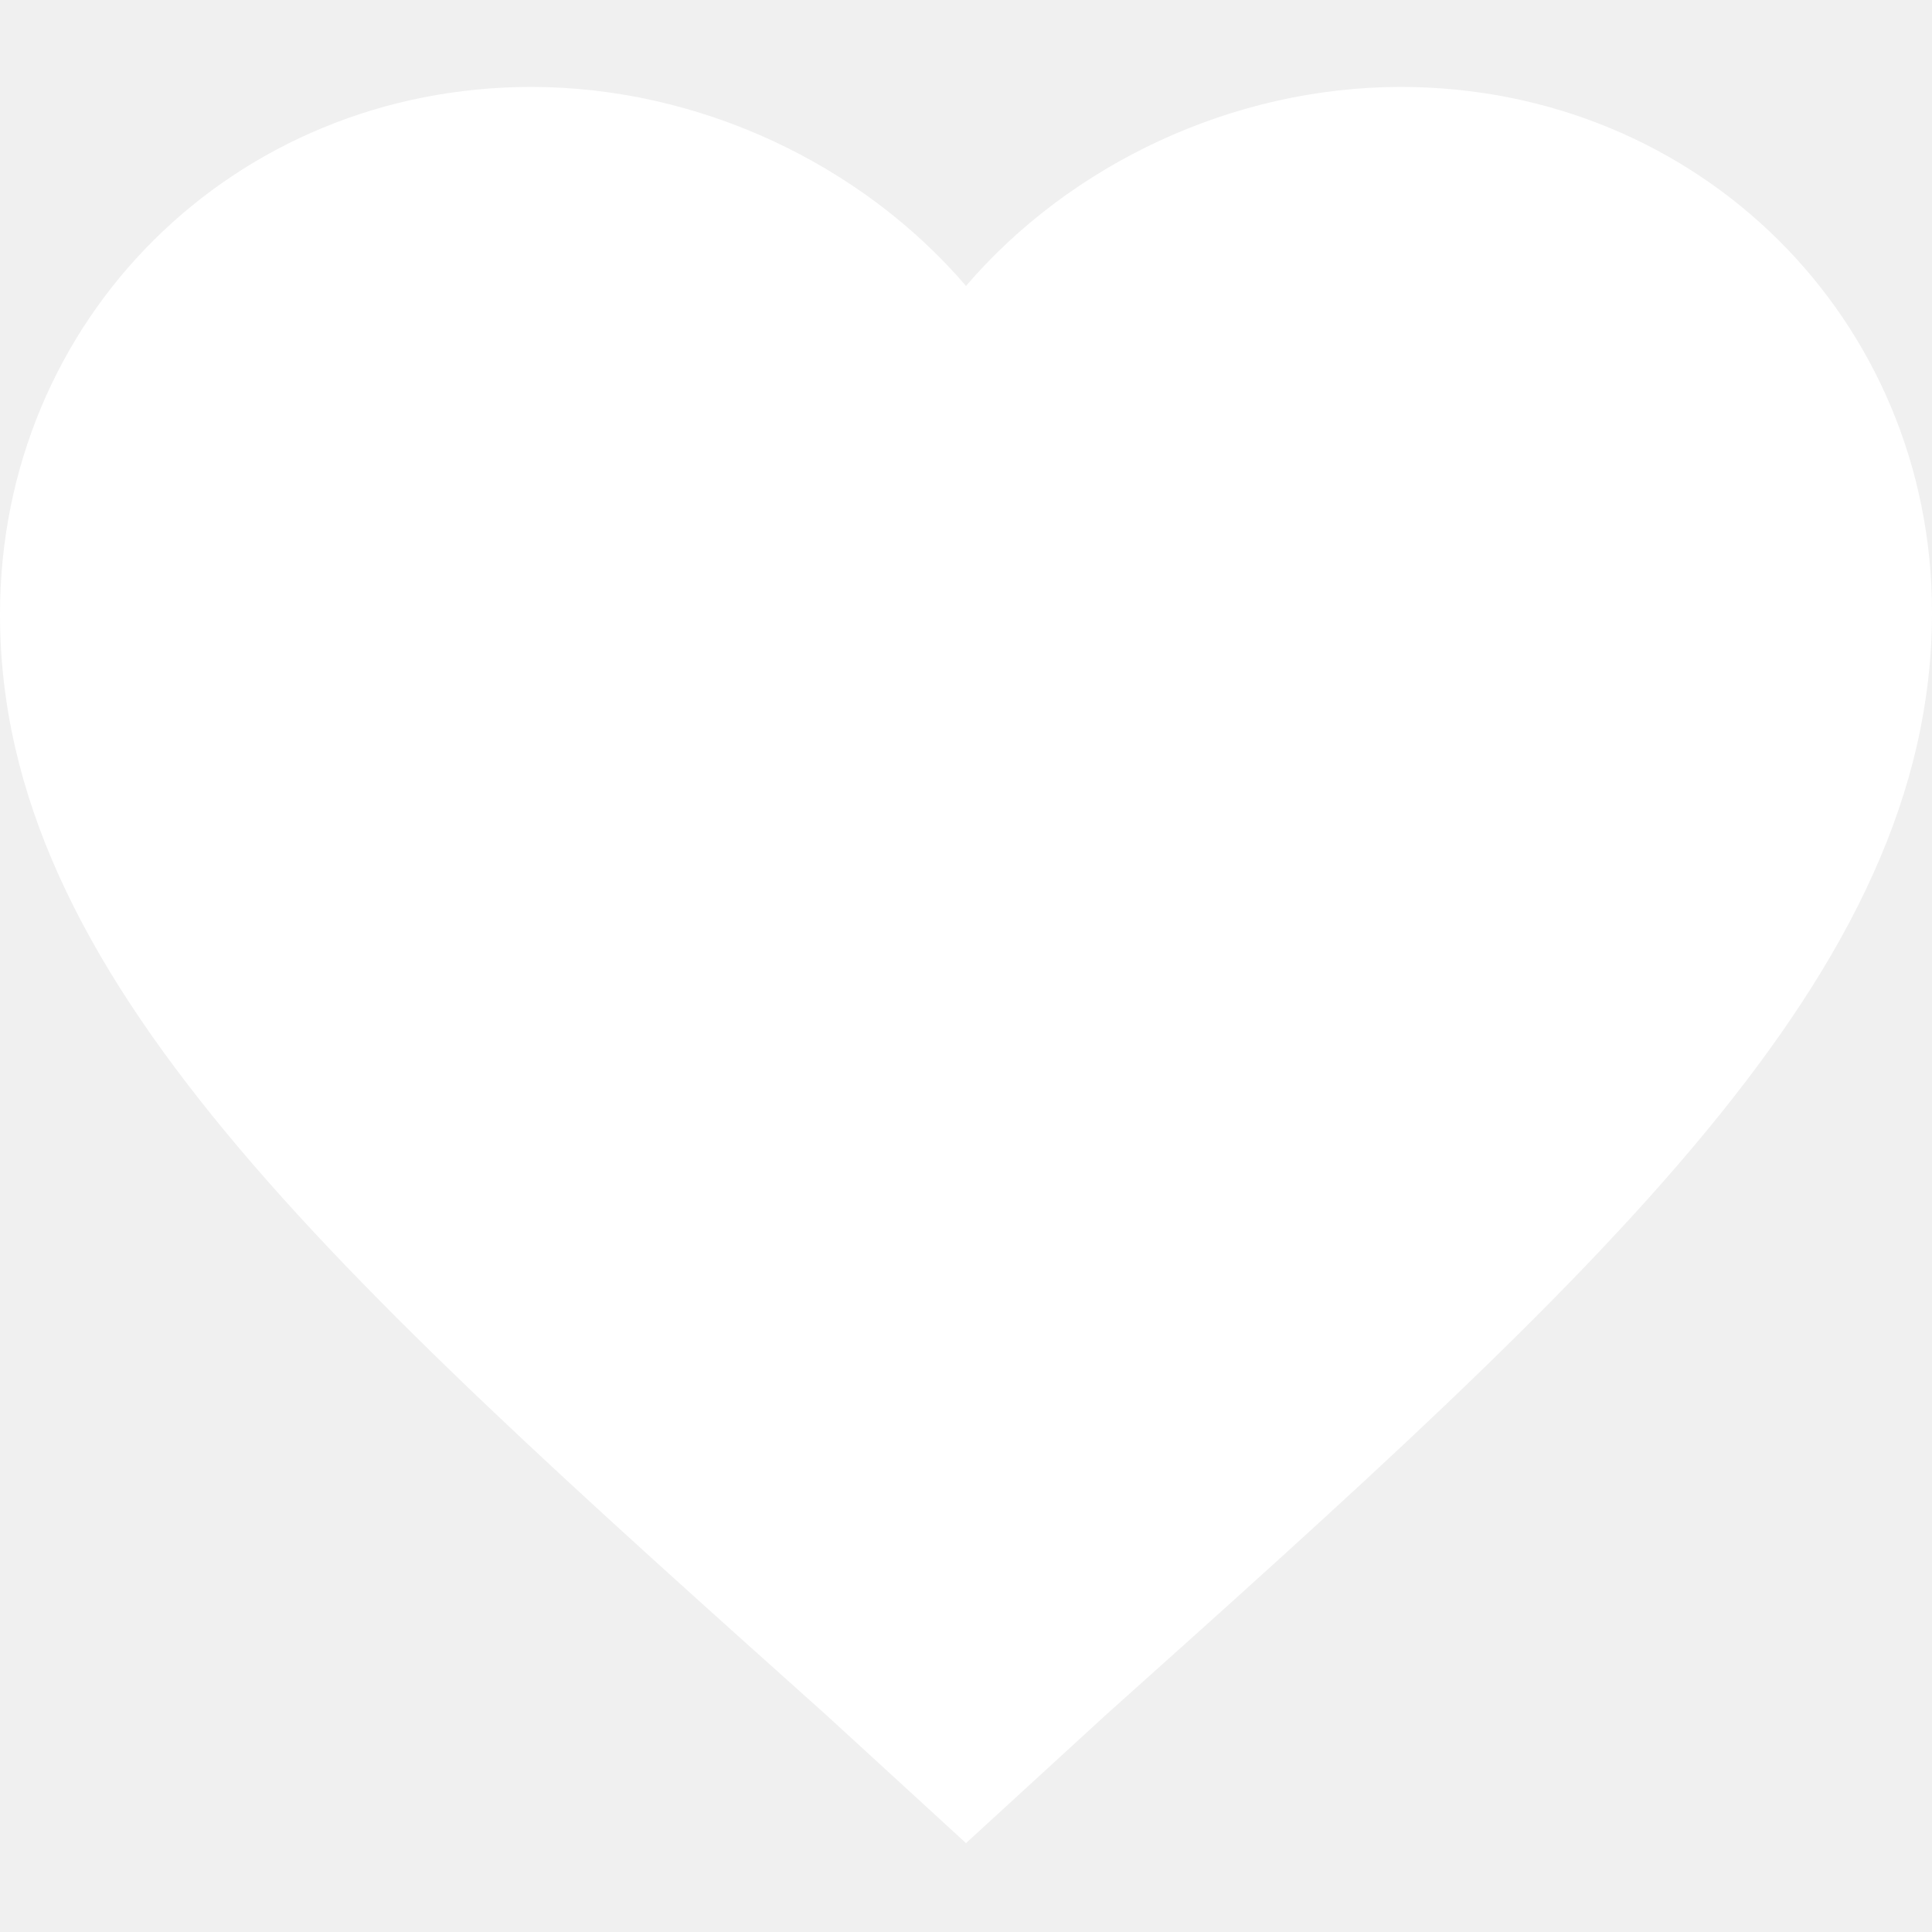
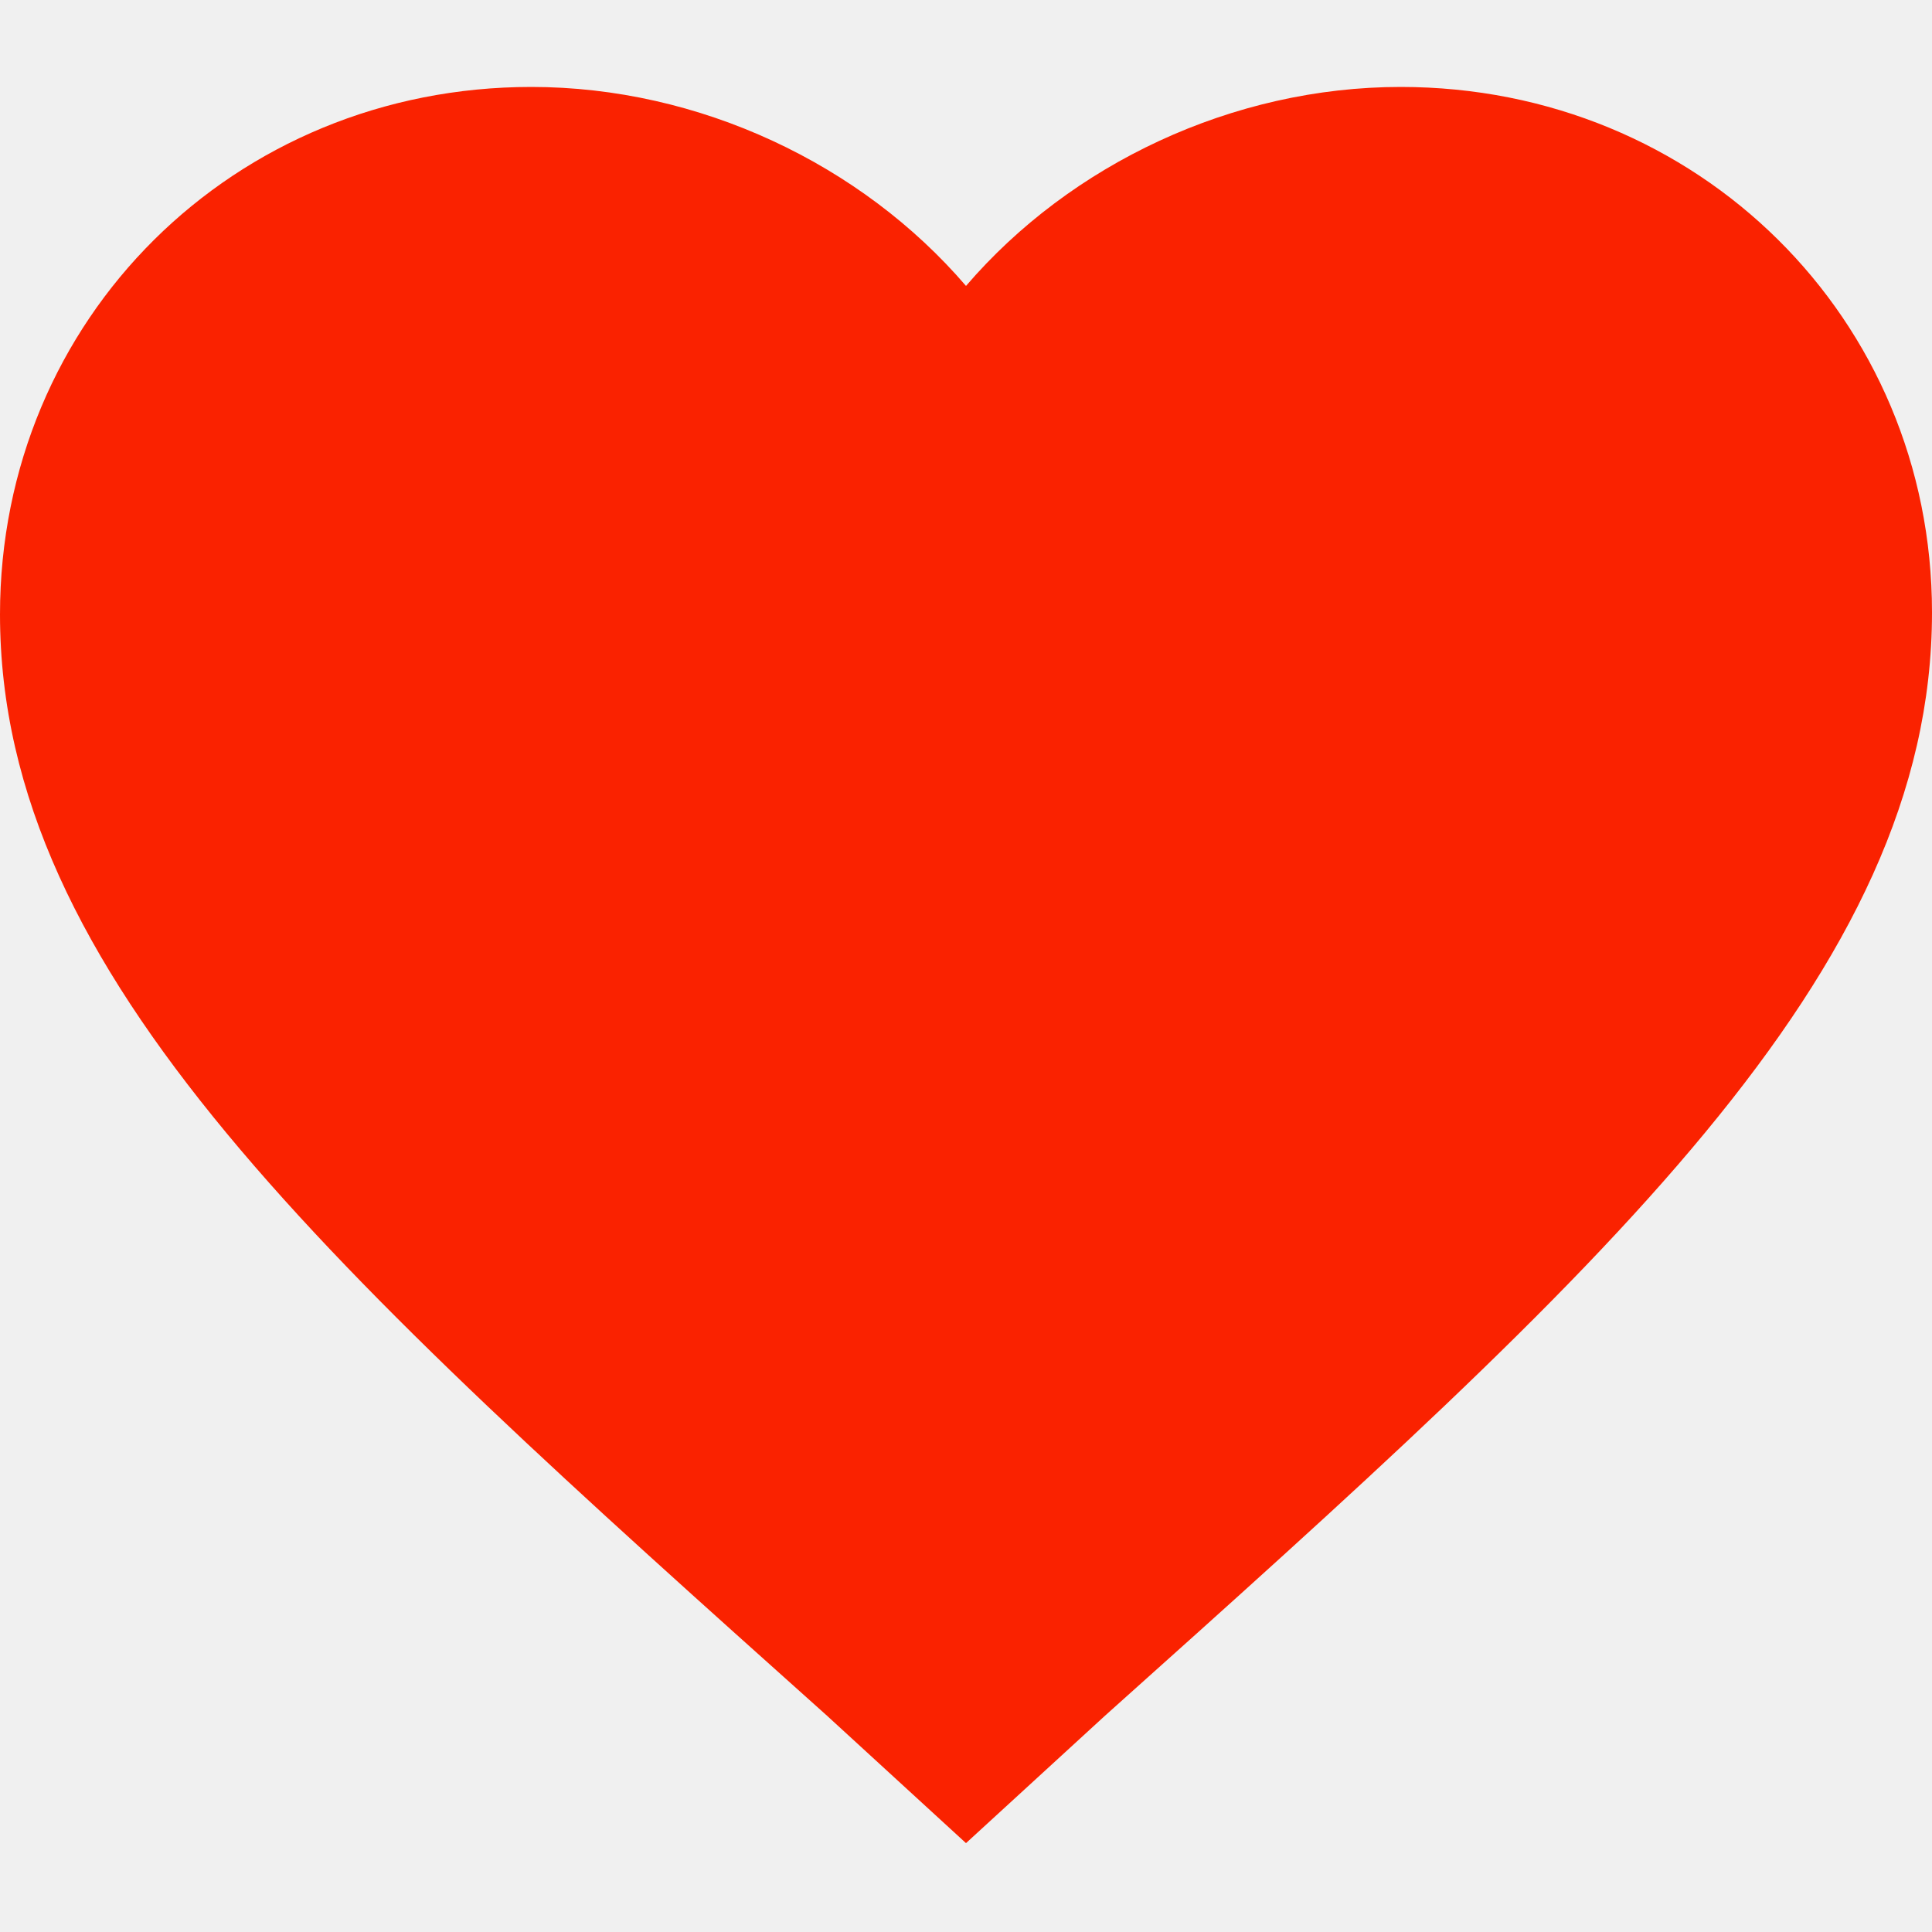
<svg xmlns="http://www.w3.org/2000/svg" version="1.1" id="Layer_1" x="0px" y="0px" viewBox="0 0 100 100" style="enable-background:new 0 0 100 100;" xml:space="preserve">
  <style type="text/css">
- 	.st0{fill:#FFFFFF;}
+ 	.st0{fill:#FA2200;}
</style>
  <g>
    <path class="st0" d="M42.8,88.8C17,65.7,0,50.5,0,31.8C0,16.5,12.1,4.5,27.5,4.5c8.7,0,17.1,4,22.5,10.3   C55.4,8.5,63.8,4.5,72.5,4.5c15.4,0,27.5,12,27.5,27.2c0,18.7-17,34-42.8,57.1L50,95.4L42.8,88.8z" />
  </g>
</svg>
